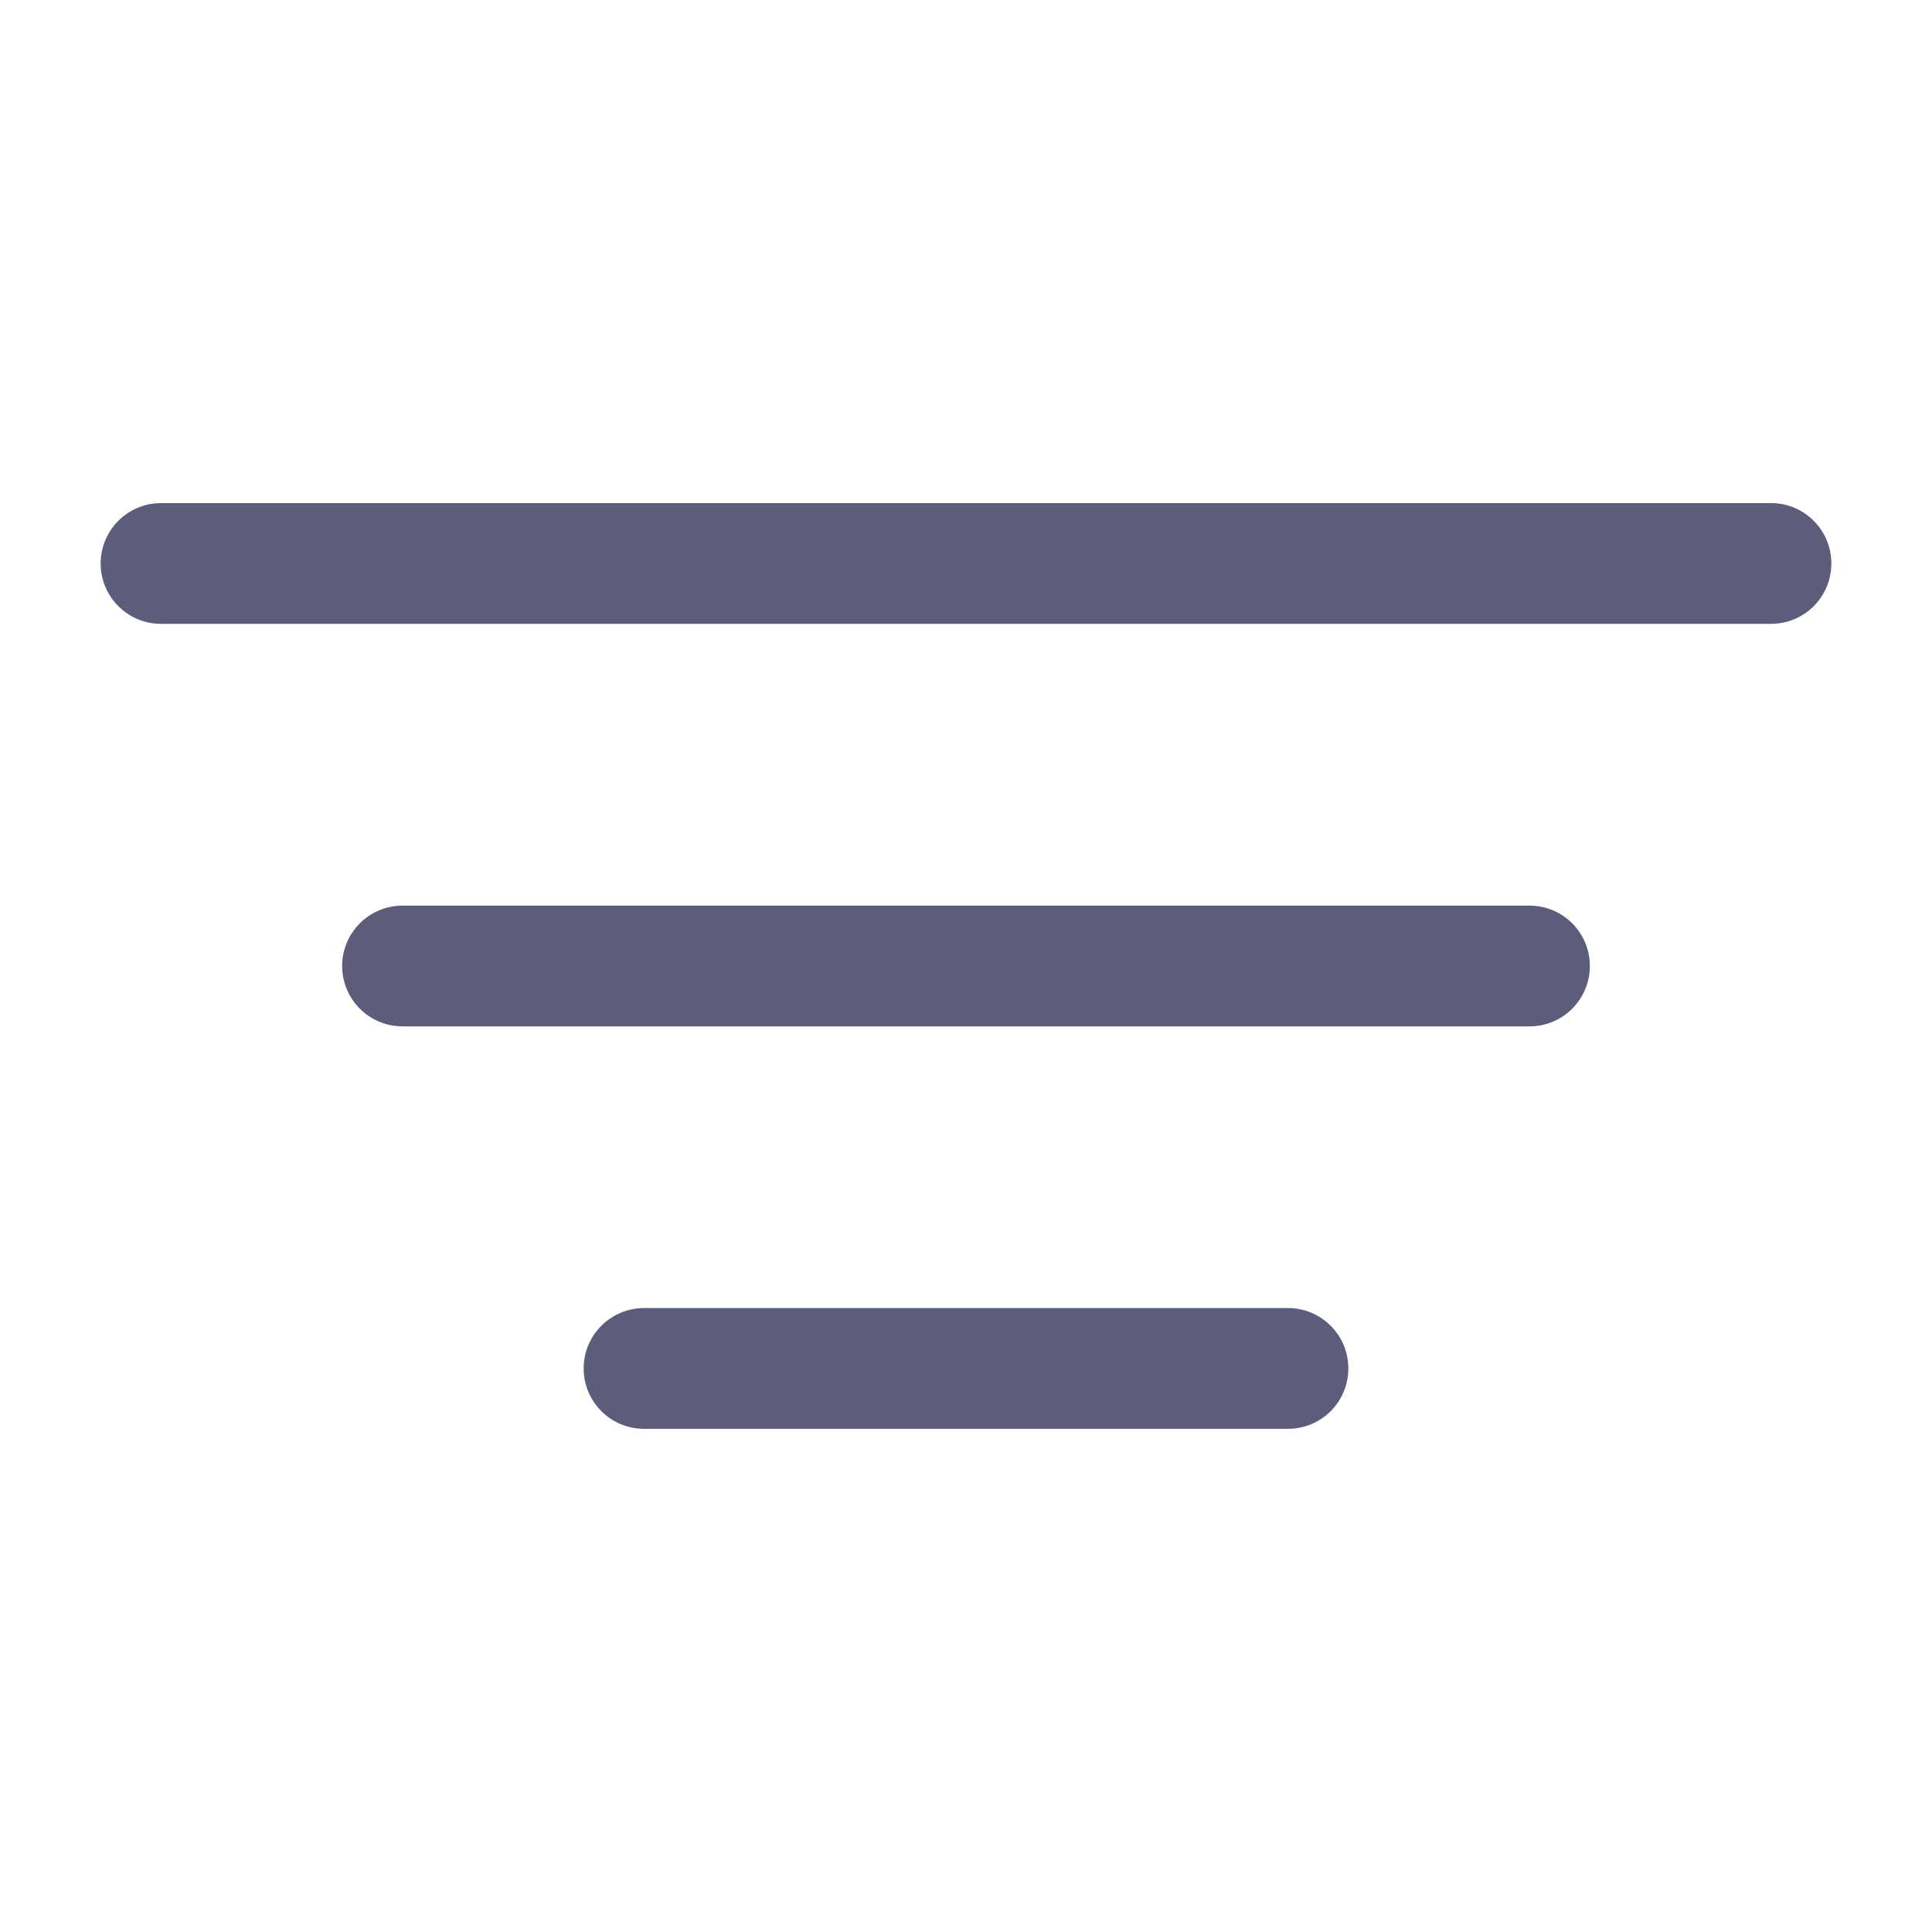
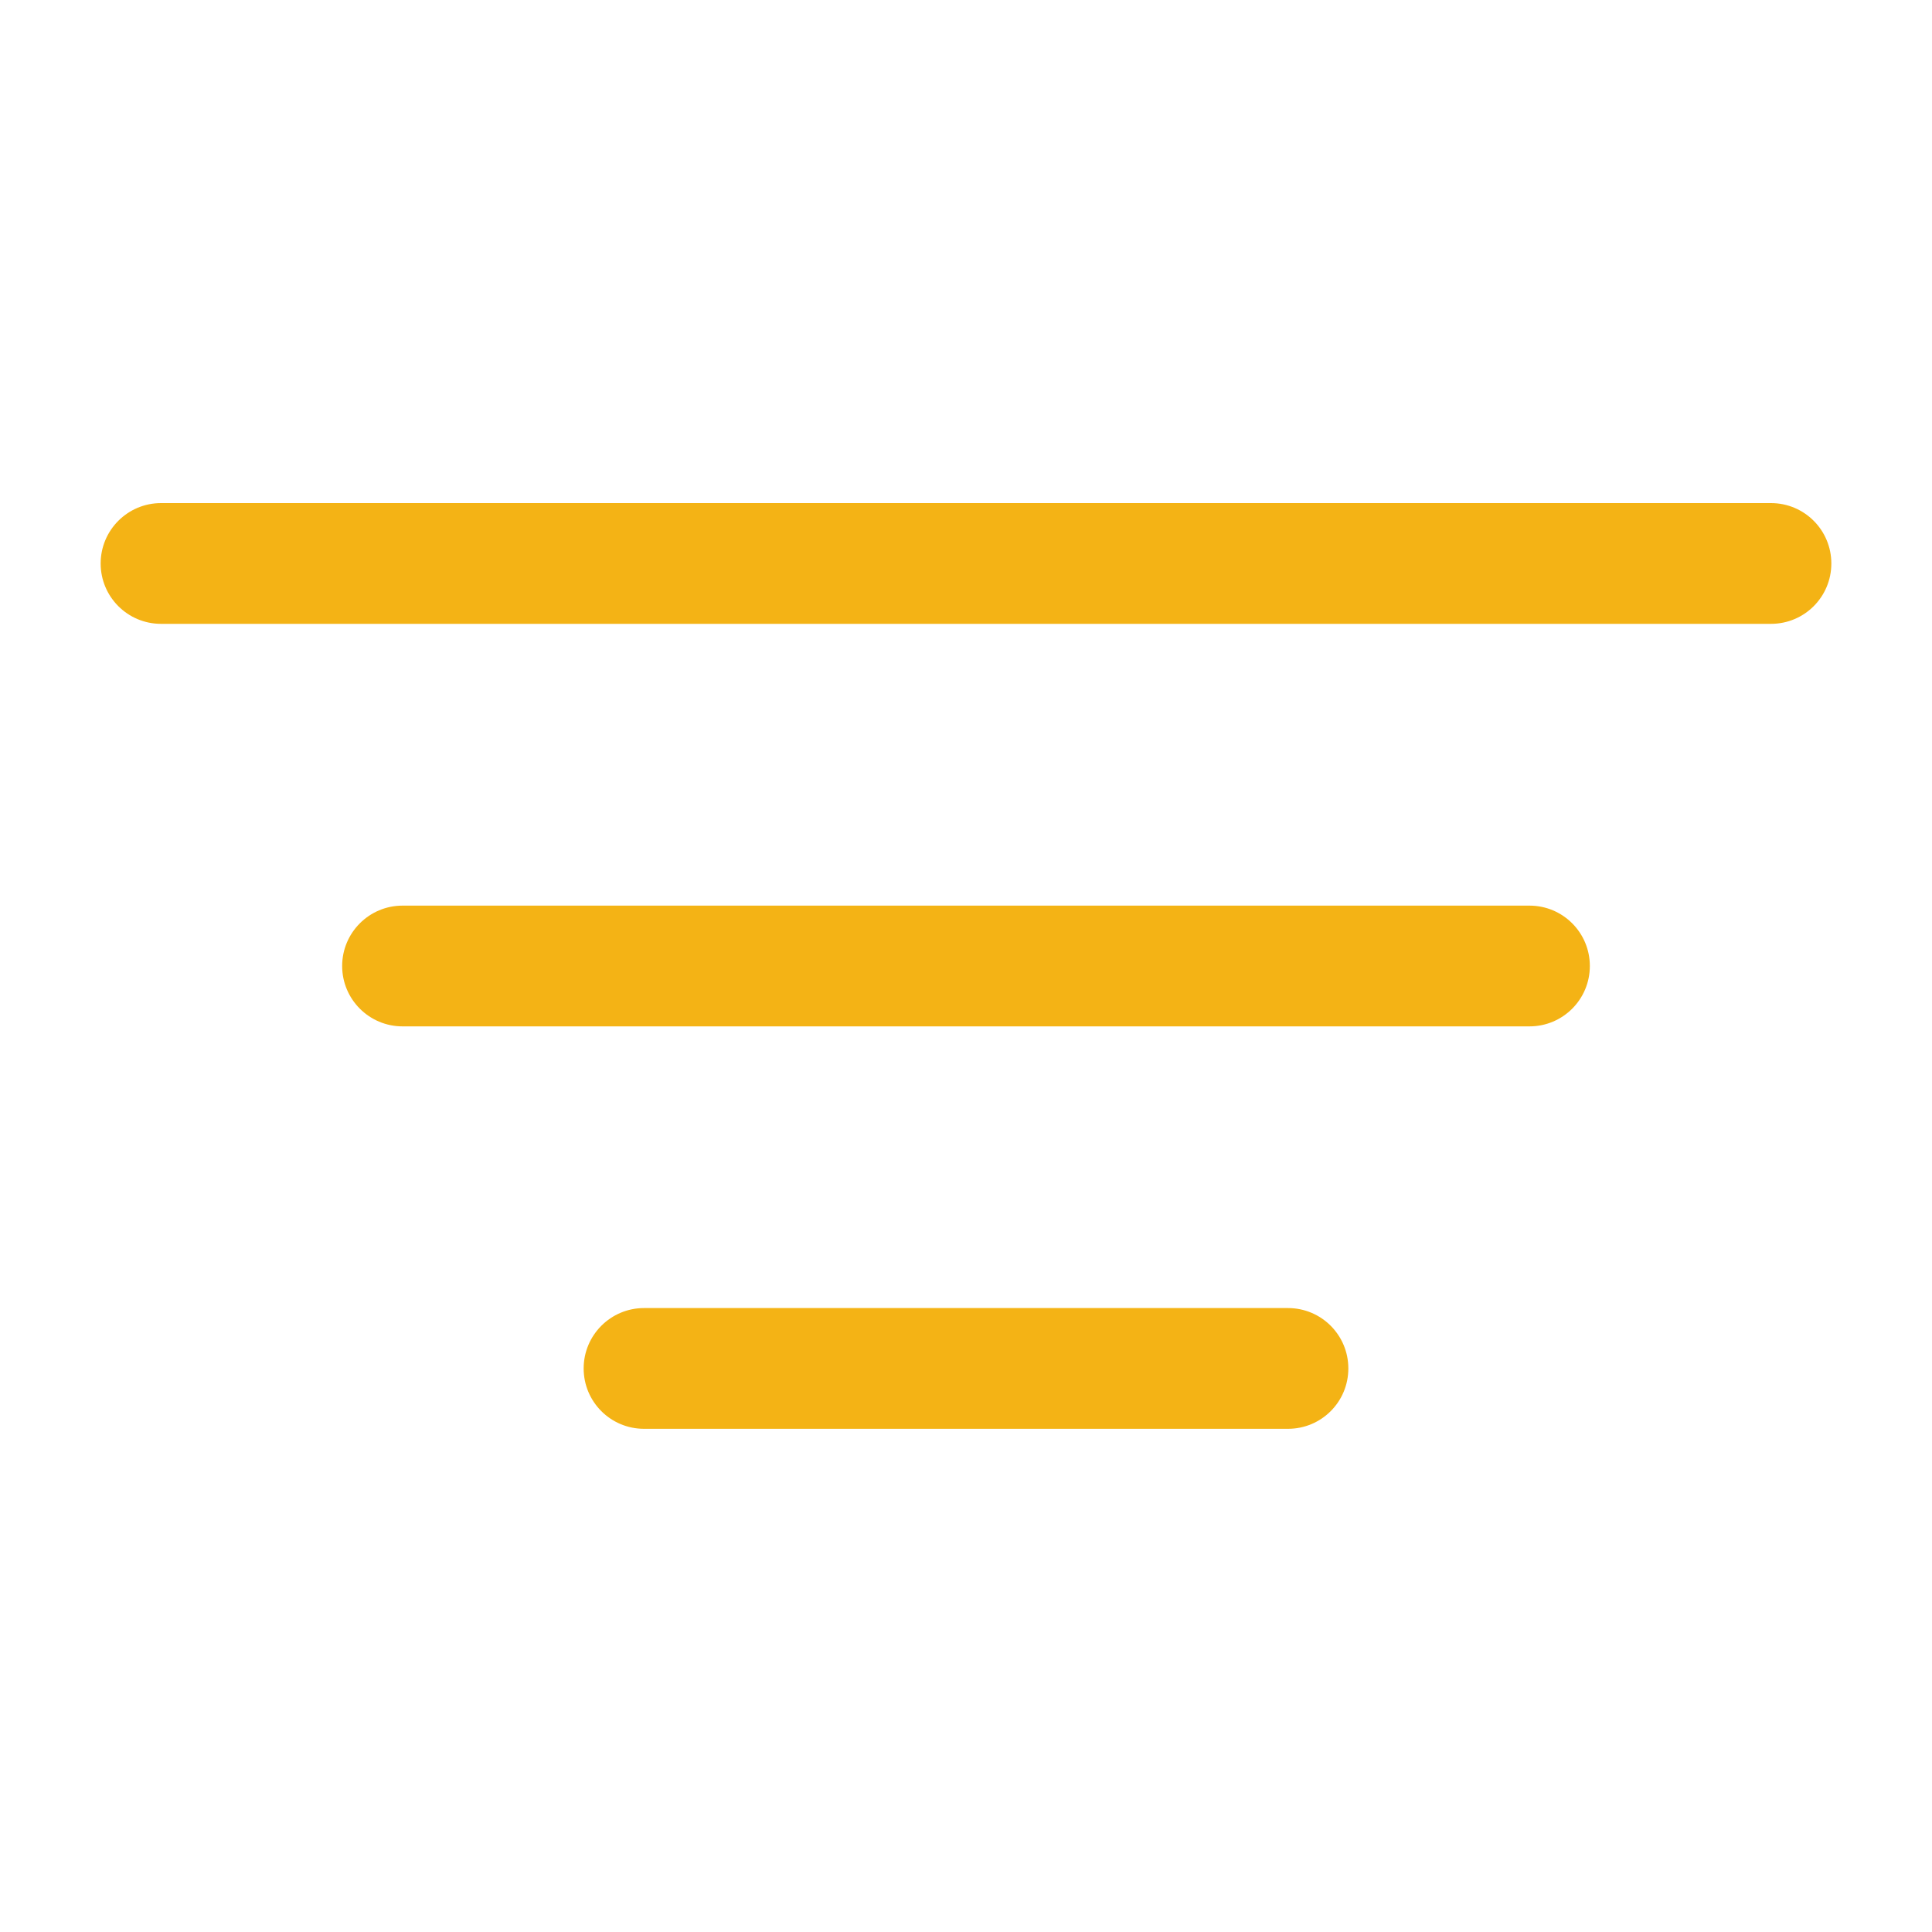
<svg xmlns="http://www.w3.org/2000/svg" width="20" height="20" viewBox="0 0 20 20" fill="none">
-   <path fill-rule="evenodd" clip-rule="evenodd" d="M18.958 5.833C18.958 6.179 18.679 6.458 18.333 6.458L1.667 6.458C1.322 6.458 1.042 6.179 1.042 5.833C1.042 5.488 1.322 5.208 1.667 5.208L18.333 5.208C18.679 5.208 18.958 5.488 18.958 5.833Z" fill="#5C5C7B" />
-   <path fill-rule="evenodd" clip-rule="evenodd" d="M16.458 10C16.458 10.345 16.179 10.625 15.833 10.625L4.167 10.625C3.822 10.625 3.542 10.345 3.542 10C3.542 9.655 3.822 9.375 4.167 9.375L15.833 9.375C16.179 9.375 16.458 9.655 16.458 10Z" fill="#5C5C7B" />
-   <path fill-rule="evenodd" clip-rule="evenodd" d="M13.958 14.166C13.958 14.512 13.679 14.791 13.333 14.791L6.667 14.791C6.322 14.791 6.042 14.512 6.042 14.166C6.042 13.821 6.322 13.541 6.667 13.541H13.333C13.679 13.541 13.958 13.821 13.958 14.166Z" fill="#5C5C7B" />
+   <path fill-rule="evenodd" clip-rule="evenodd" d="M18.958 5.833C18.958 6.179 18.679 6.458 18.333 6.458L1.667 6.458C1.322 6.458 1.042 6.179 1.042 5.833C1.042 5.488 1.322 5.208 1.667 5.208L18.333 5.208C18.679 5.208 18.958 5.488 18.958 5.833Z" fill="#F4B315" />
+   <path fill-rule="evenodd" clip-rule="evenodd" d="M16.458 10C16.458 10.345 16.179 10.625 15.833 10.625L4.167 10.625C3.822 10.625 3.542 10.345 3.542 10C3.542 9.655 3.822 9.375 4.167 9.375L15.833 9.375C16.179 9.375 16.458 9.655 16.458 10Z" fill="#F4B315" />
+   <path fill-rule="evenodd" clip-rule="evenodd" d="M13.958 14.166C13.958 14.512 13.679 14.791 13.333 14.791L6.667 14.791C6.322 14.791 6.042 14.512 6.042 14.166C6.042 13.821 6.322 13.541 6.667 13.541H13.333C13.679 13.541 13.958 13.821 13.958 14.166Z" fill="#F4B315" />
</svg>
